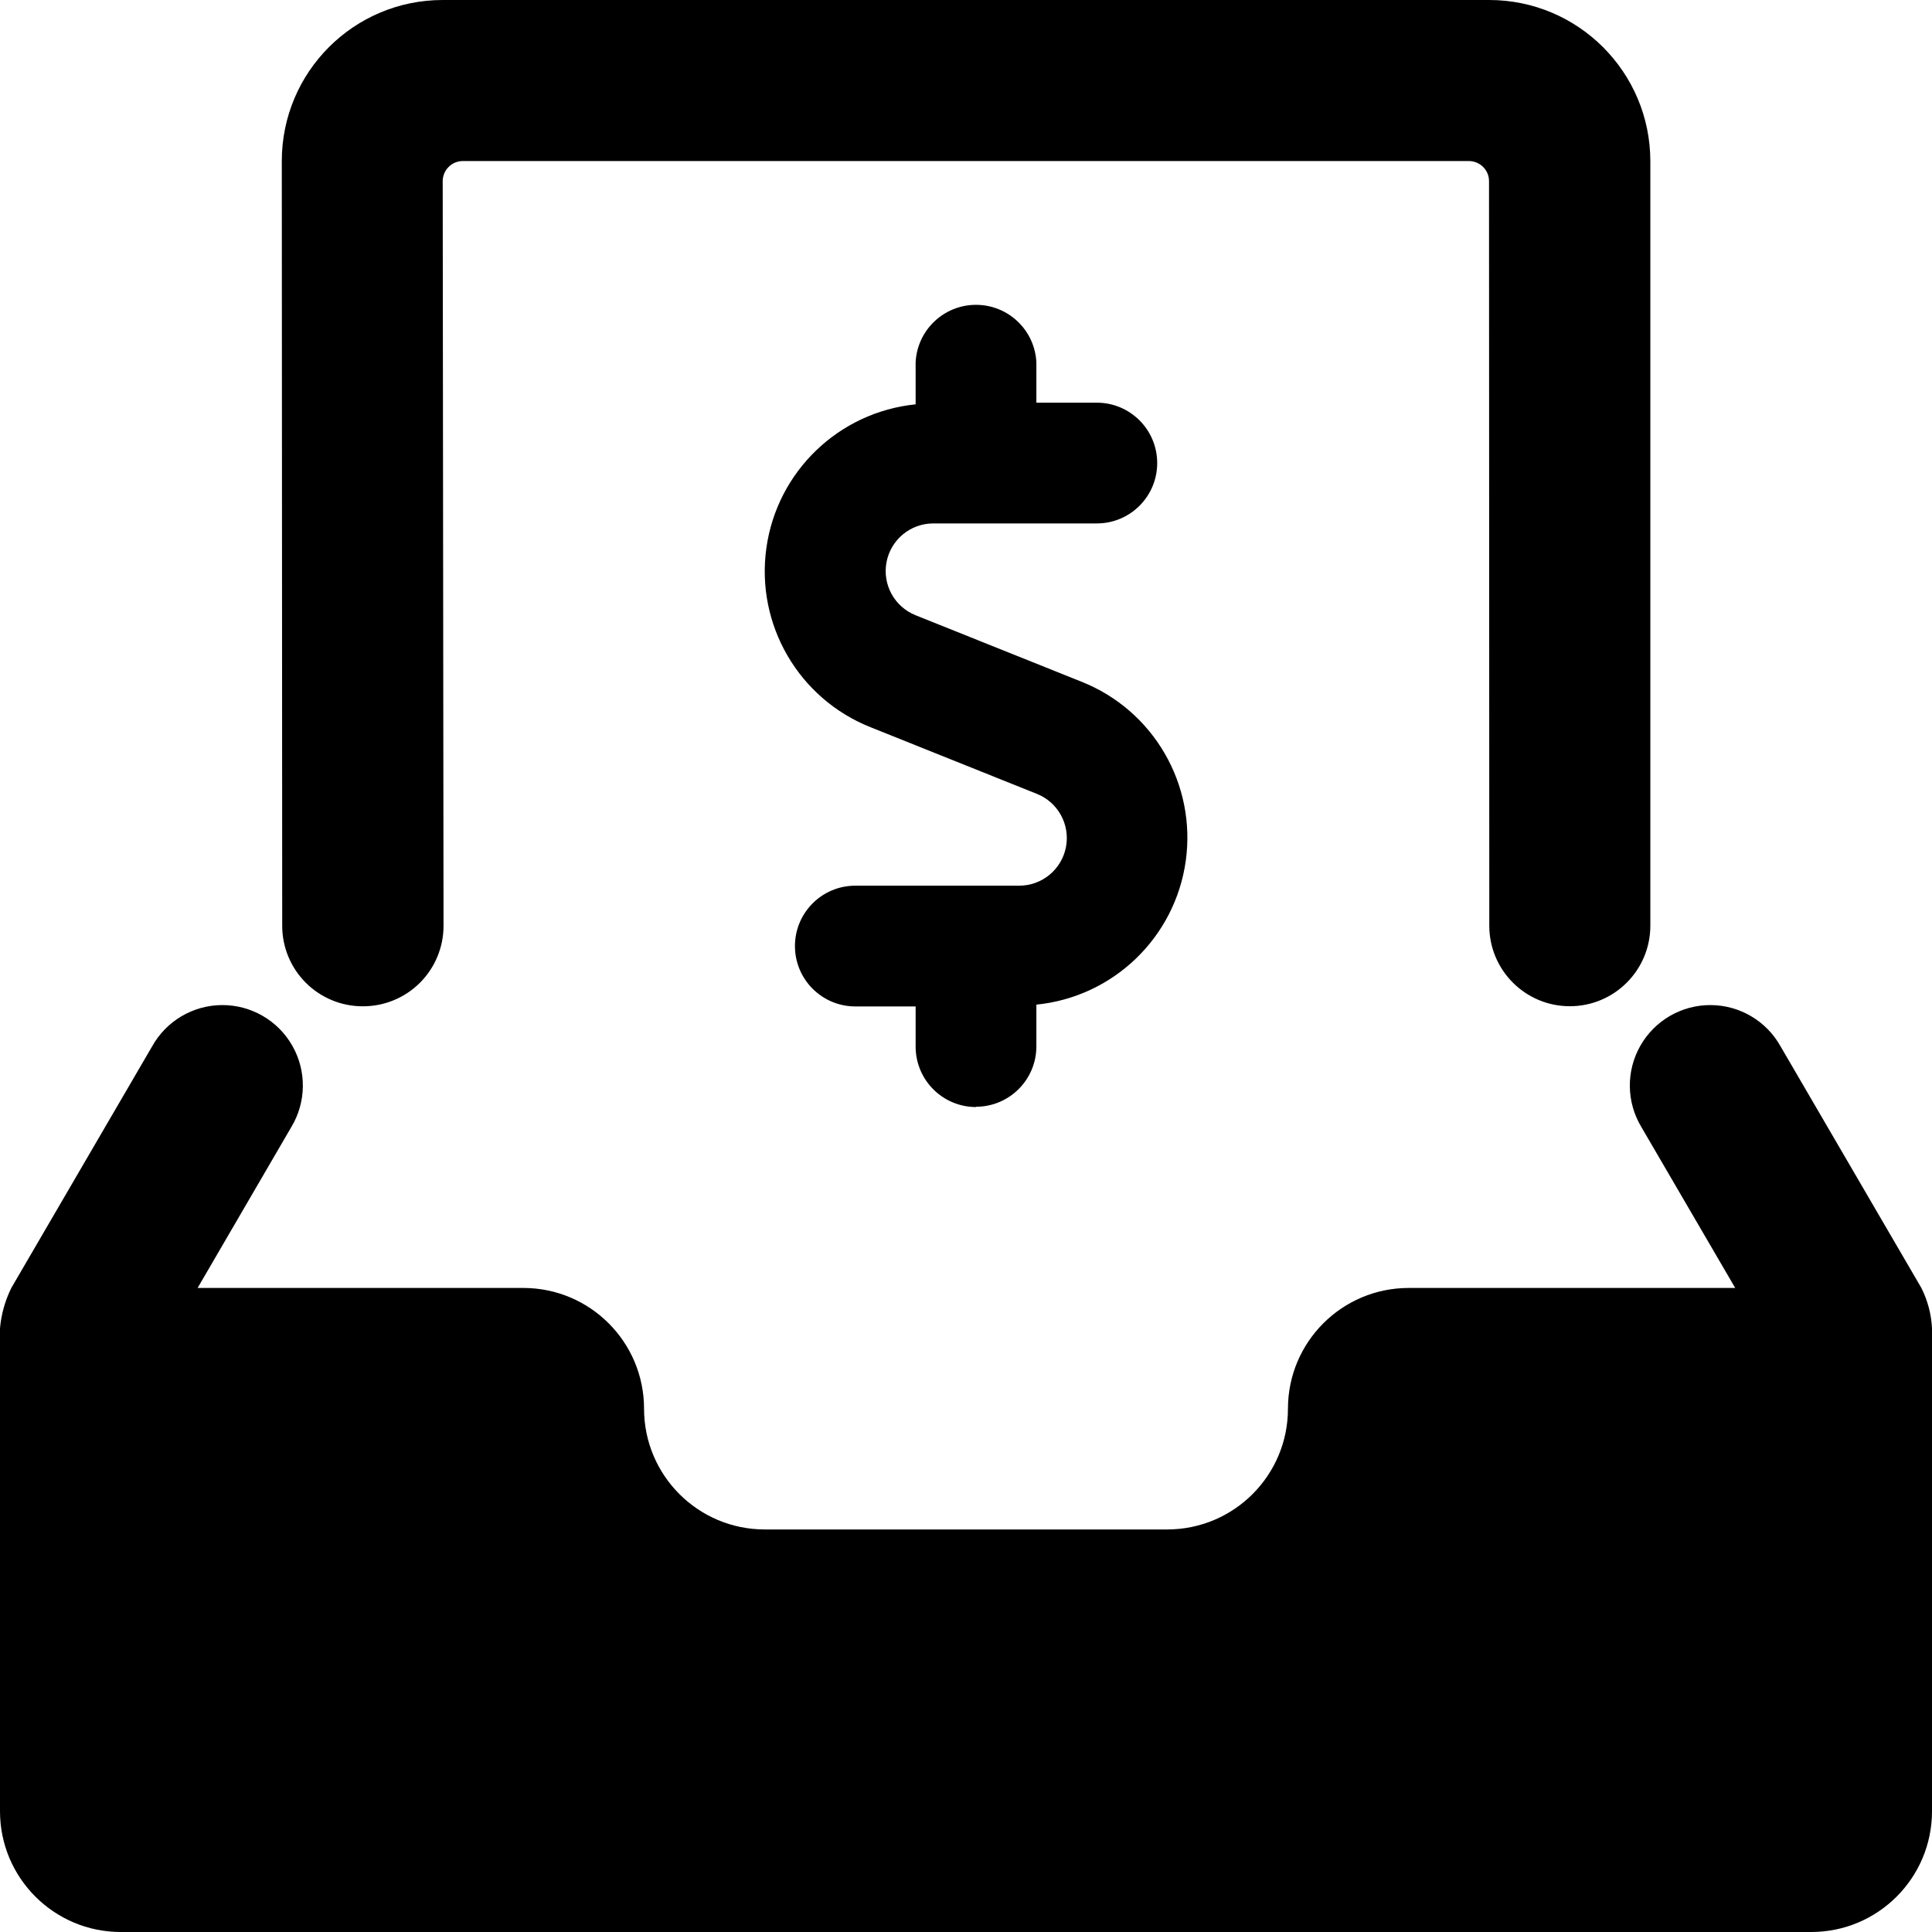
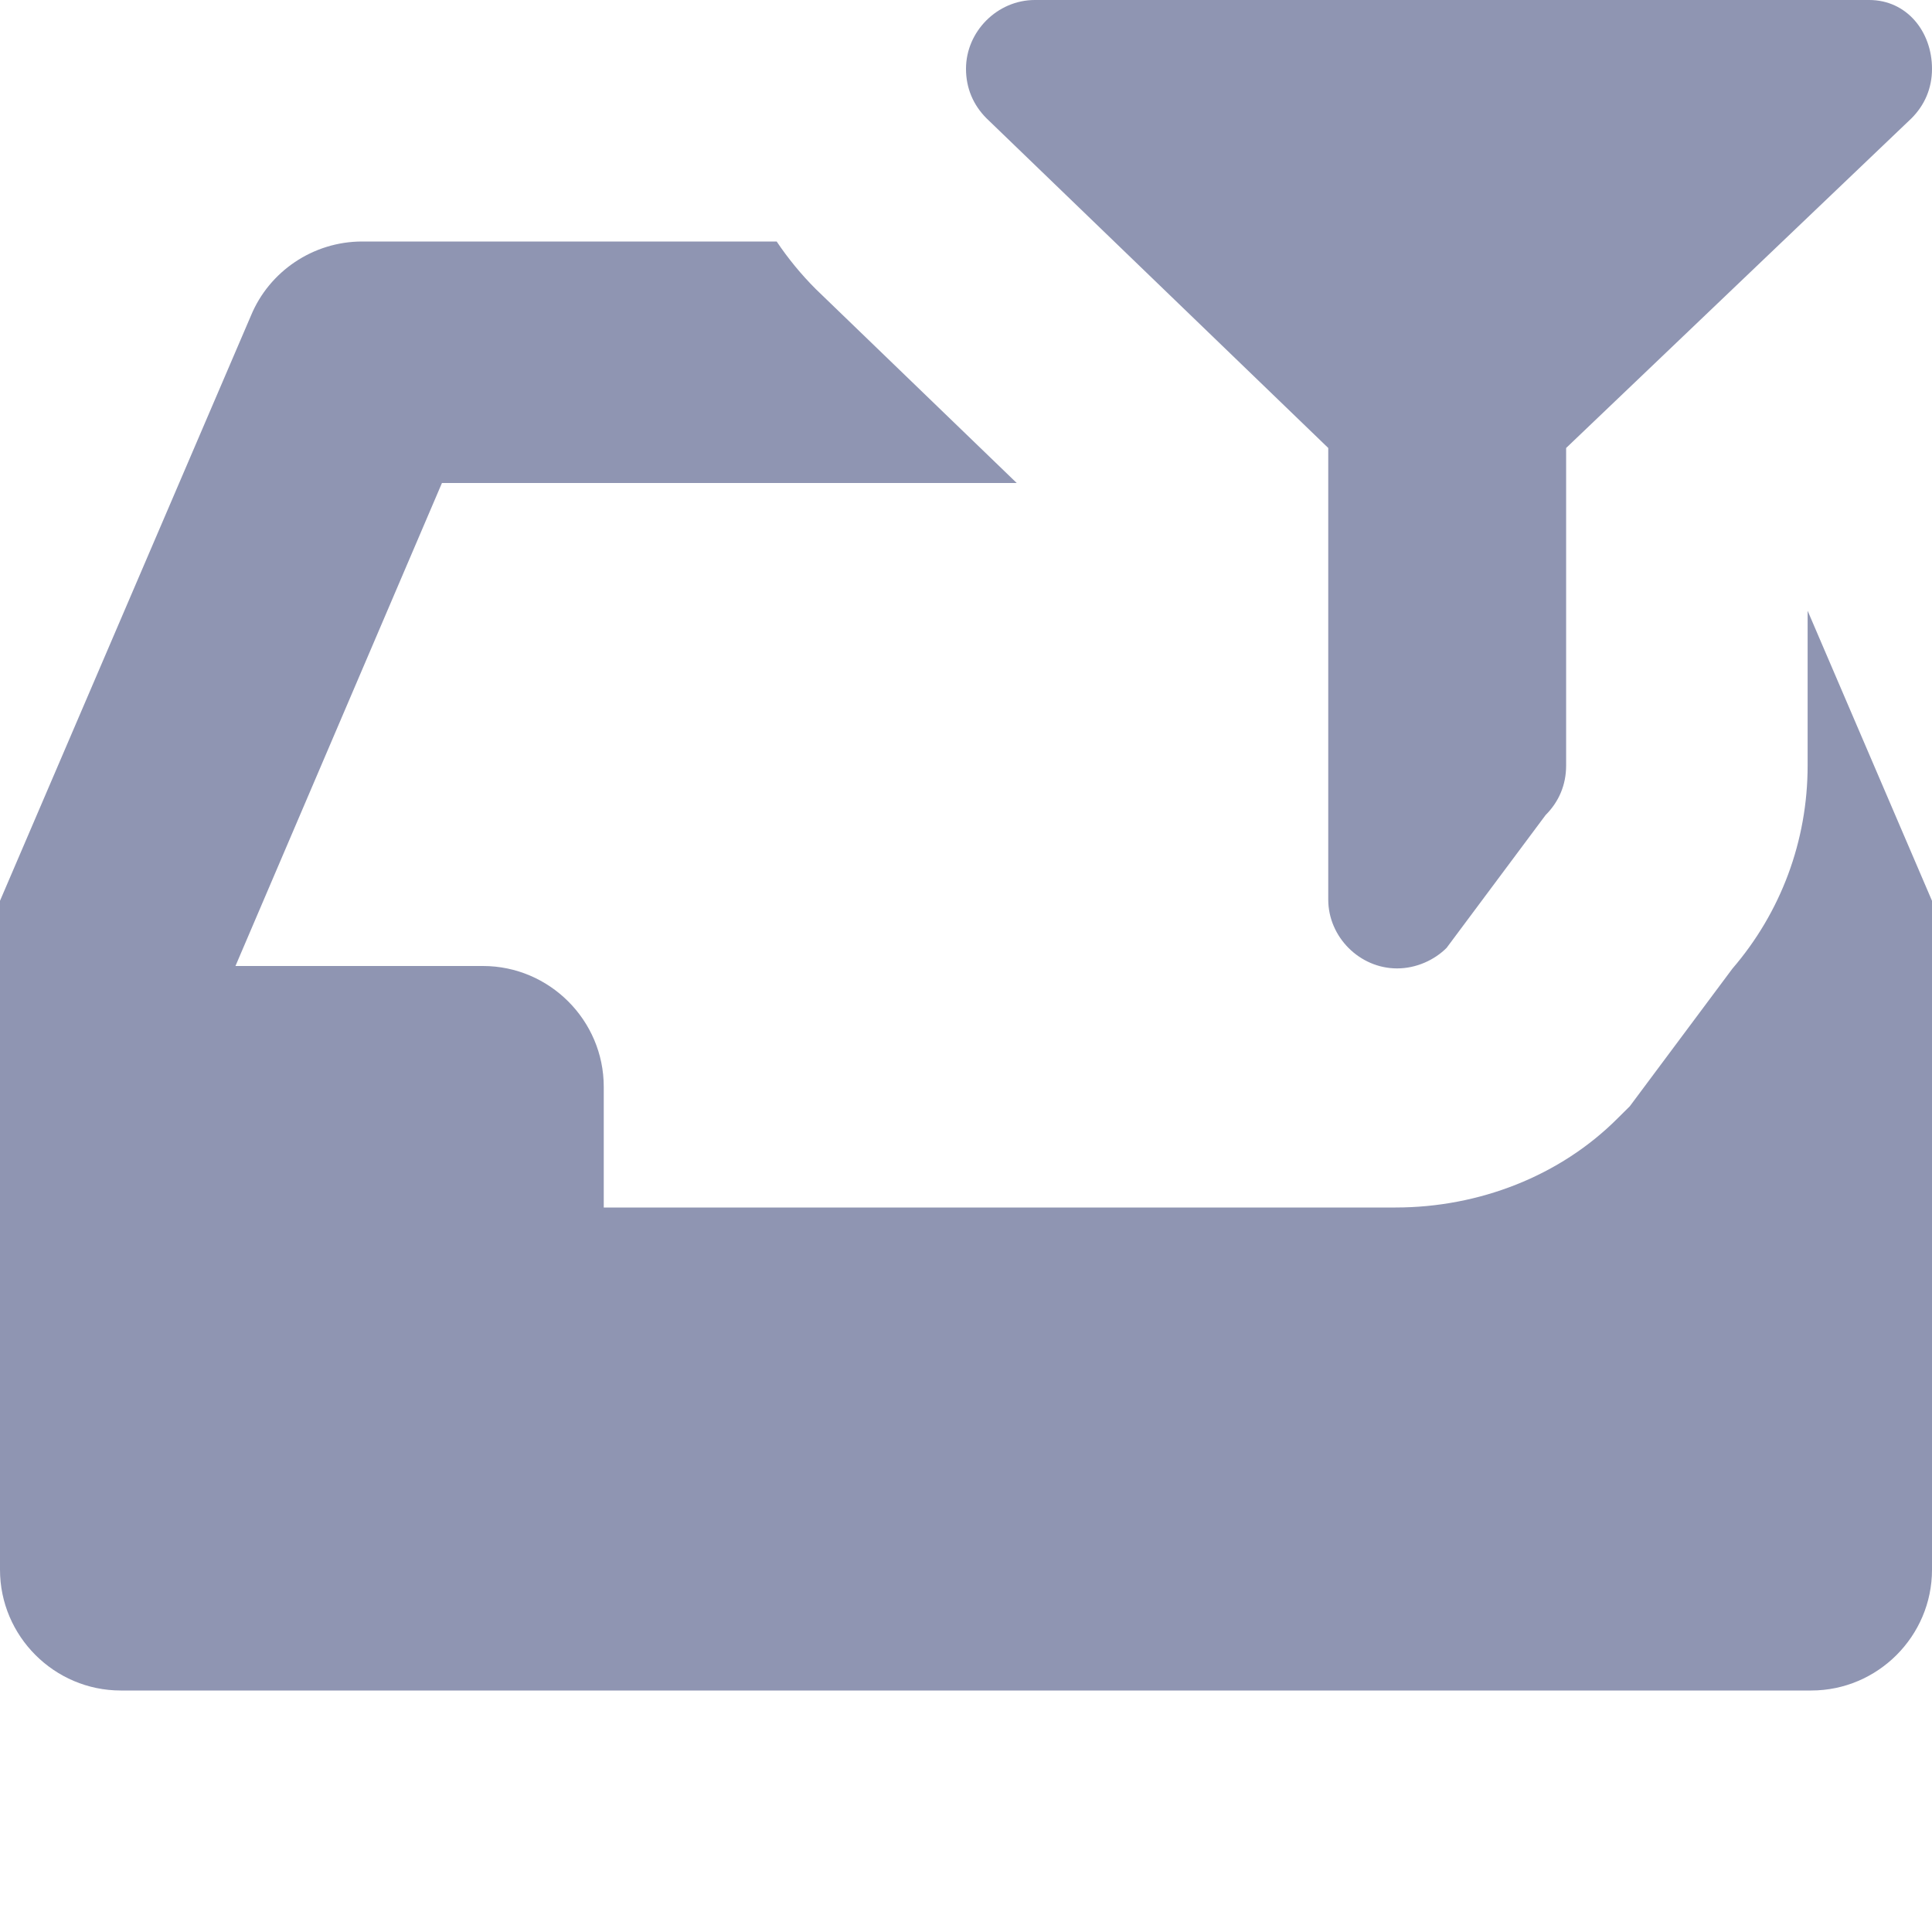
- <svg xmlns="http://www.w3.org/2000/svg" width="14" height="14" viewBox="0 0 14 14">
-   <g fill-rule="nonzero">
-     <path d="M2.63 7.292a.583.583 0 00.584-.584l-.006-5.396a.146.146 0 01.148-.145h7.288c.08 0 .146.065.146.145l.002 5.396a.583.583 0 101.167 0V1.167C11.958.522 11.435 0 10.791 0H3.208c-.644 0-1.166.522-1.166 1.167l.003 5.541a.583.583 0 00.586.584z" />
-     <path d="M7.073 8.02a.438.438 0 00.437-.437V7.28a1.216 1.216 0 00.327-2.34l-1.203-.482a.345.345 0 01.128-.665h1.186a.437.437 0 000-.875H7.51v-.292a.438.438 0 00-.875 0v.304a1.216 1.216 0 00-.326 2.34l1.203.482a.345.345 0 01-.128.666H6.198a.437.437 0 000 .875h.437v.291c0 .242.196.438.438.438z" />
-     <path d="M13.923 9.333l-1.02-1.75a.583.583 0 10-1.009.584l.68 1.166h-2.366a.875.875 0 00-.875.875.875.875 0 01-.875.875H5.542a.875.875 0 01-.875-.875.875.875 0 00-.875-.875h-2.36l.679-1.166a.583.583 0 10-1.009-.584l-1.02 1.75A.825.825 0 000 9.625v3.5c0 .483.392.875.875.875h12.25a.875.875 0 00.875-.875v-3.5a.732.732 0 00-.077-.292z" />
-   </g>
+ <svg xmlns="http://www.w3.org/2000/svg" width="16" height="16" viewBox="0 0 16 16" fill="none">
+   <path fill-rule="evenodd" clip-rule="evenodd" d="M6.432 2C6.526 2.14 6.634 2.272 6.756 2.394L8.42 4H3.66L1.95 8H4C4.55 8 5 8.45 5 9V10H10.179H11.557C12.25 10 12.92 9.738 13.394 9.264L13.497 9.162L14.347 8.022C14.748 7.556 14.97 6.965 14.97 6.34V5.058L16 7.46V13C16 13.55 15.55 14 15 14H1C0.45 14 0 13.55 0 13V7.46L2.08 2.61C2.23 2.25 2.59 2 3 2H6.432ZM15.48 0C15.79 0 16 0.26 16 0.57C16 0.73 15.94 0.87 15.83 0.98L12.97 3.71V6.34C12.97 6.5 12.91 6.64 12.8 6.75L11.98 7.85C11.88 7.95 11.73 8.02 11.57 8.02C11.26 8.02 11 7.76 11 7.45V3.71L8.17 0.98C8.06 0.87 8 0.73 8 0.57C8 0.26 8.26 0 8.57 0H15.48Z" fill="#8F95B2" />
</svg>
